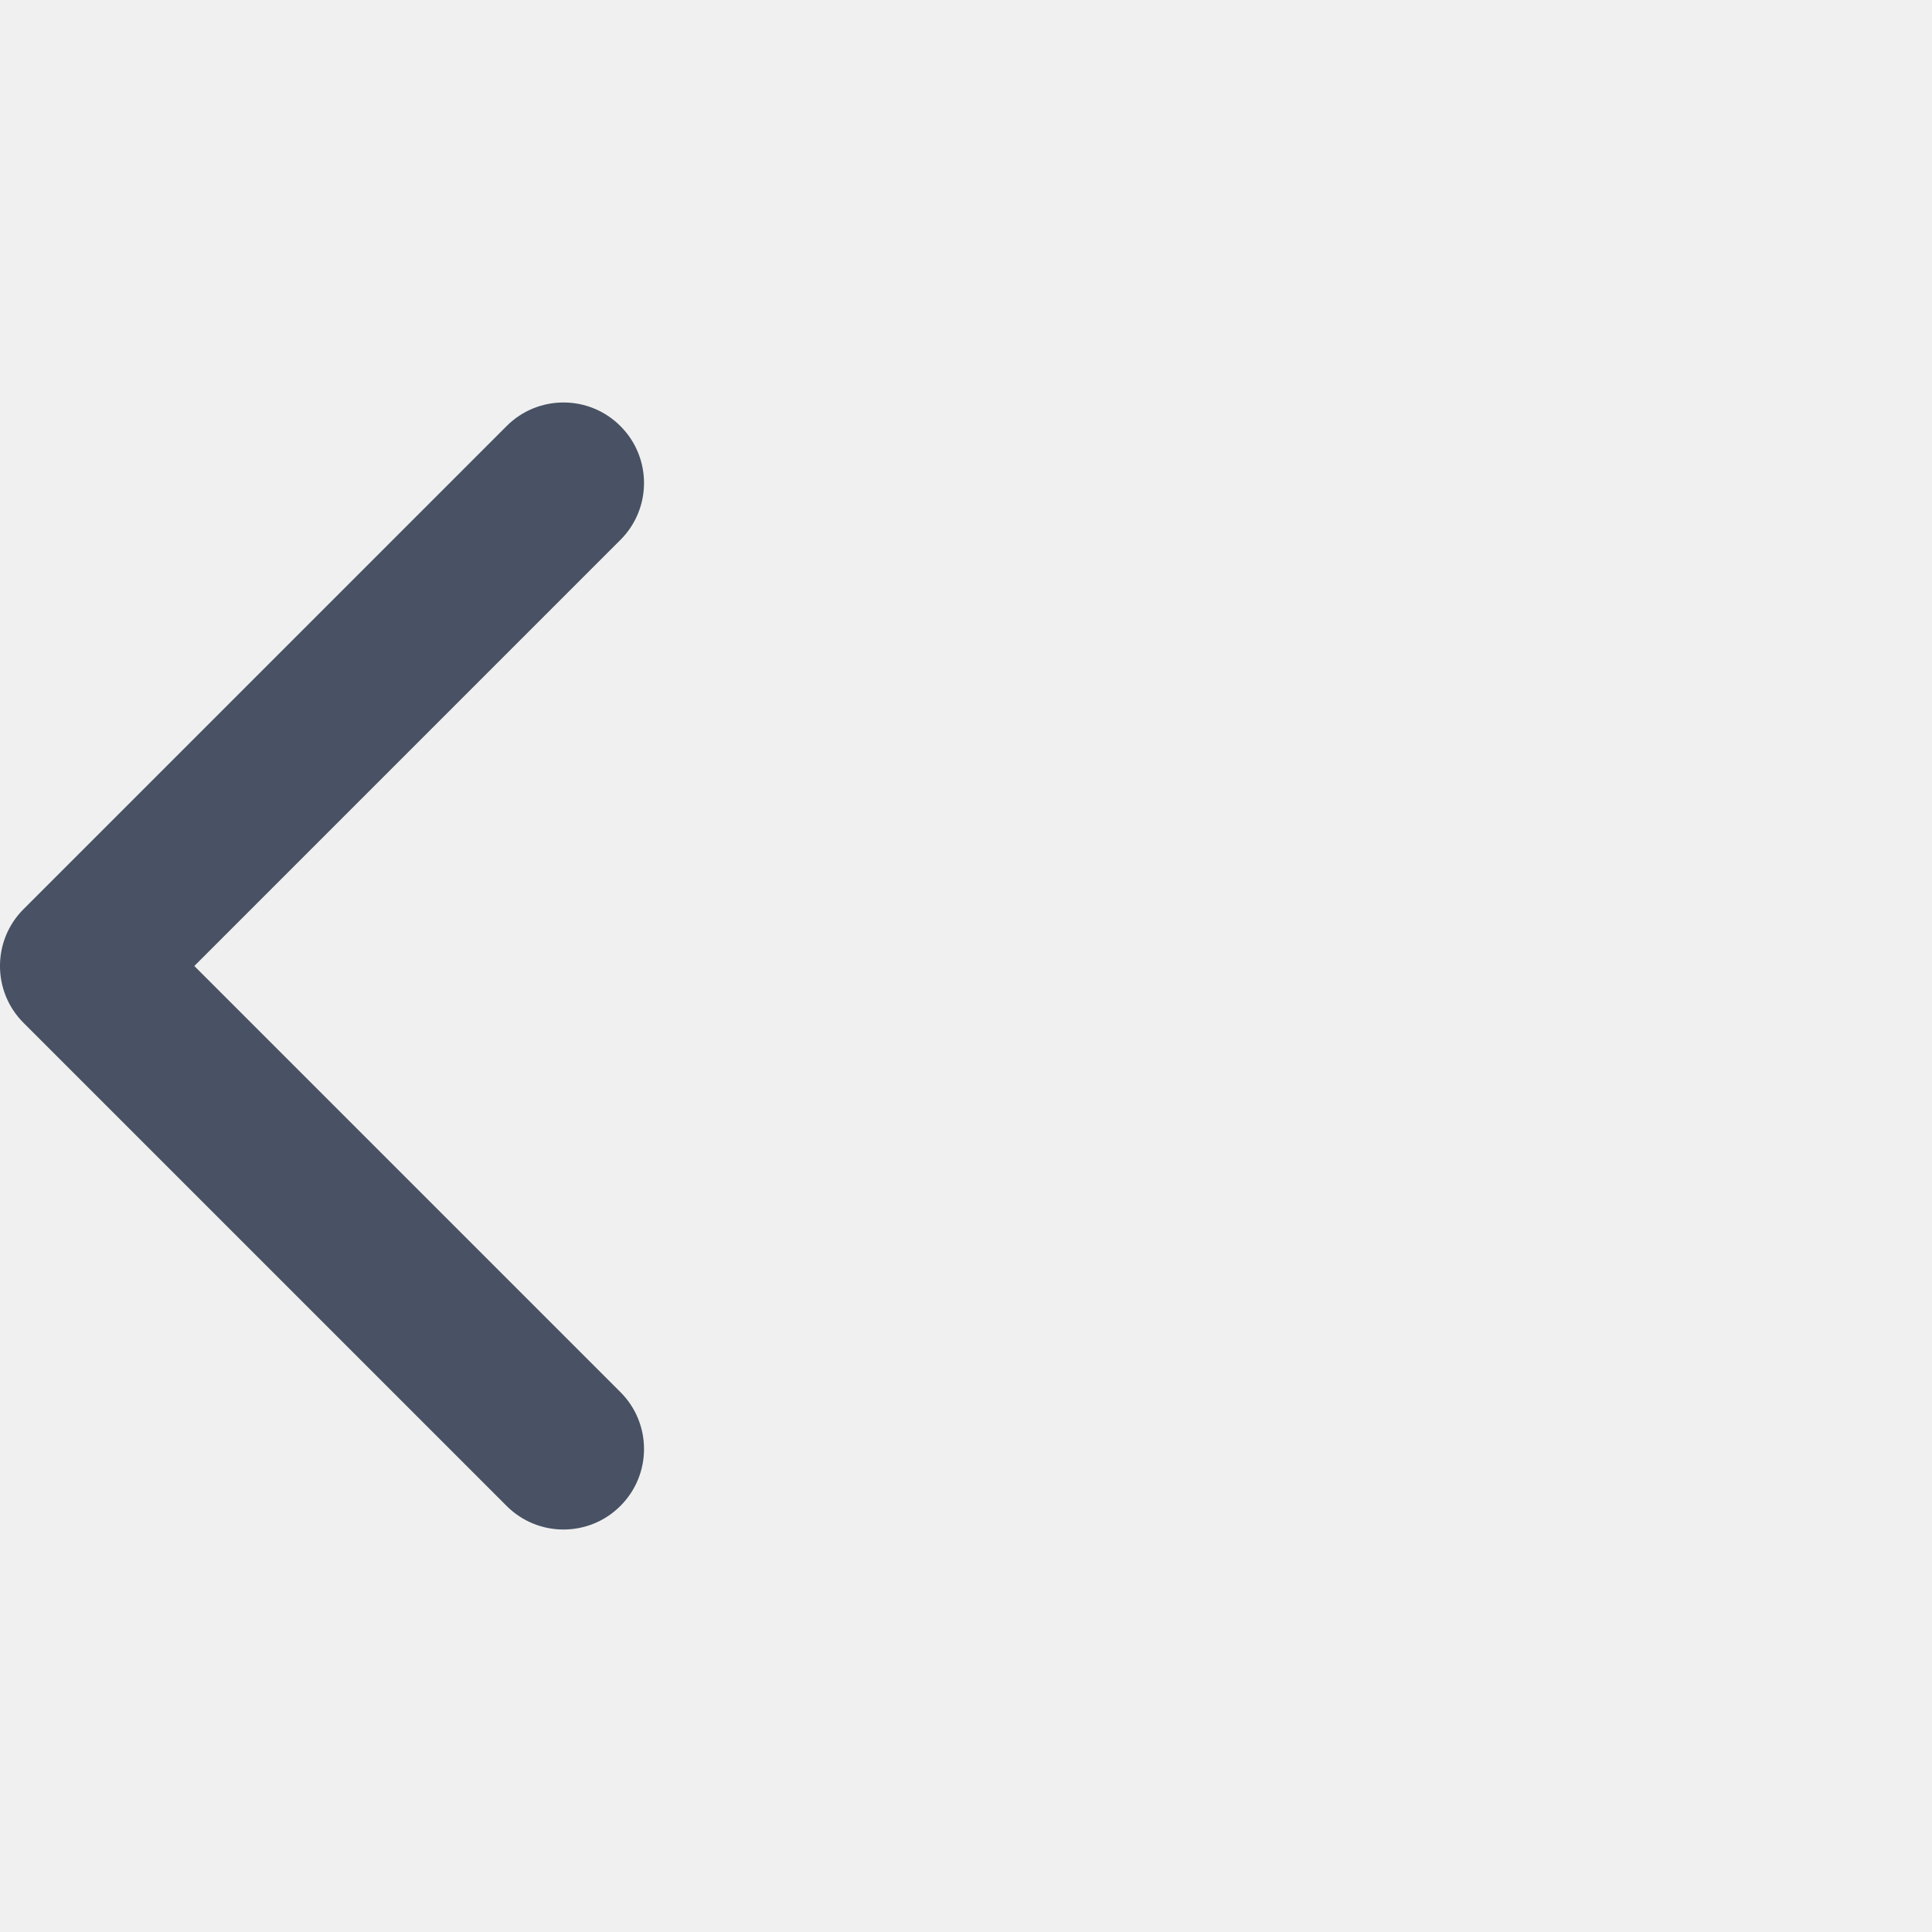
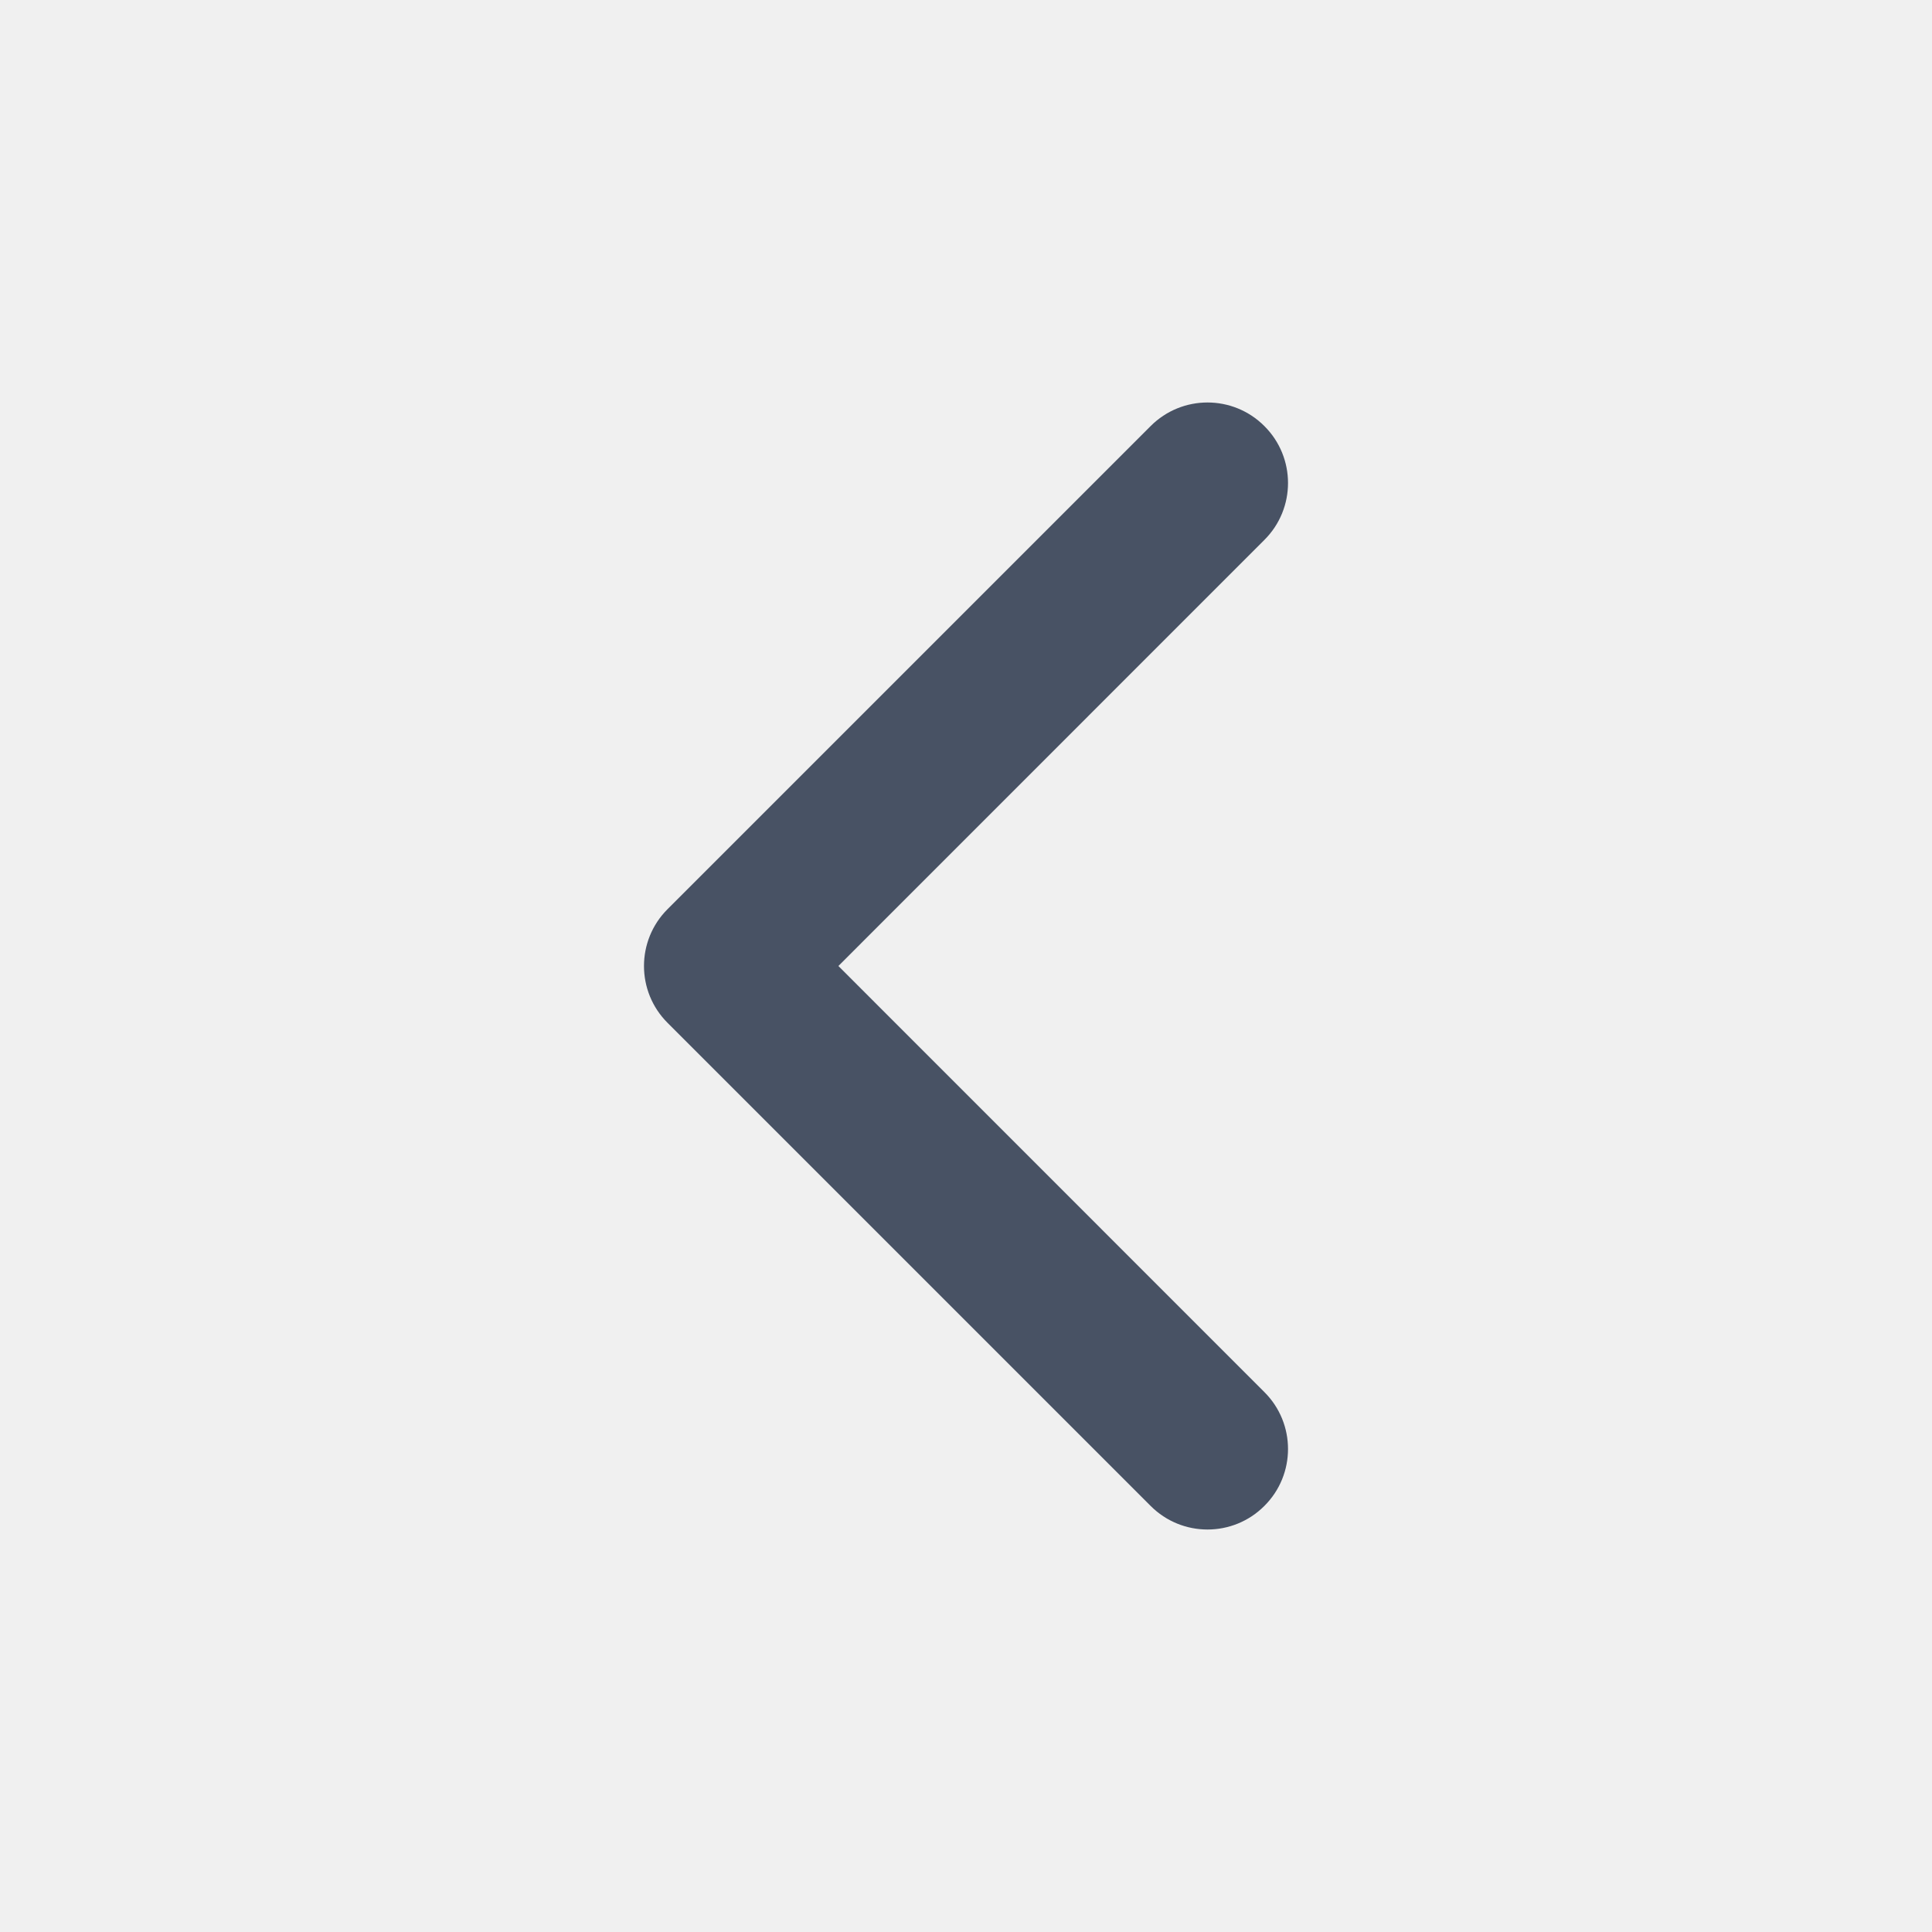
- <svg xmlns="http://www.w3.org/2000/svg" viewBox="0 0 24 24" fill="none">
-   <g clip-path="url(#clip0_5971_6943)">
-     <path fill-rule="evenodd" clip-rule="evenodd" d="M7.707 5.293C8.098 5.683 8.098 6.317 7.707 6.707L2.414 12L7.707 17.293C8.098 17.683 8.098 18.317 7.707 18.707C7.317 19.098 6.683 19.098 6.293 18.707L0.293 12.707C-0.098 12.317 -0.098 11.683 0.293 11.293L6.293 5.293C6.683 4.902 7.317 4.902 7.707 5.293Z" fill="#485264" />
-   </g>
-   <defs>
-     <clipPath id="clip0_5971_6943">
-       <rect width="24" height="24" fill="white" />
-     </clipPath>
-   </defs>
+ <svg xmlns="http://www.w3.org/2000/svg" viewBox="0 0 20 20" fill="currentColor">
+   <path fill-rule="evenodd" clip-rule="evenodd" d="M13.089 4.411C13.415 4.736 13.415 5.264 13.089 5.589L8.679 10L13.089 14.411C13.415 14.736 13.415 15.264 13.089 15.589C12.764 15.915 12.236 15.915 11.911 15.589L6.911 10.589C6.585 10.264 6.585 9.736 6.911 9.411L11.911 4.411C12.236 4.085 12.764 4.085 13.089 4.411Z" fill="#485264" />
</svg>
